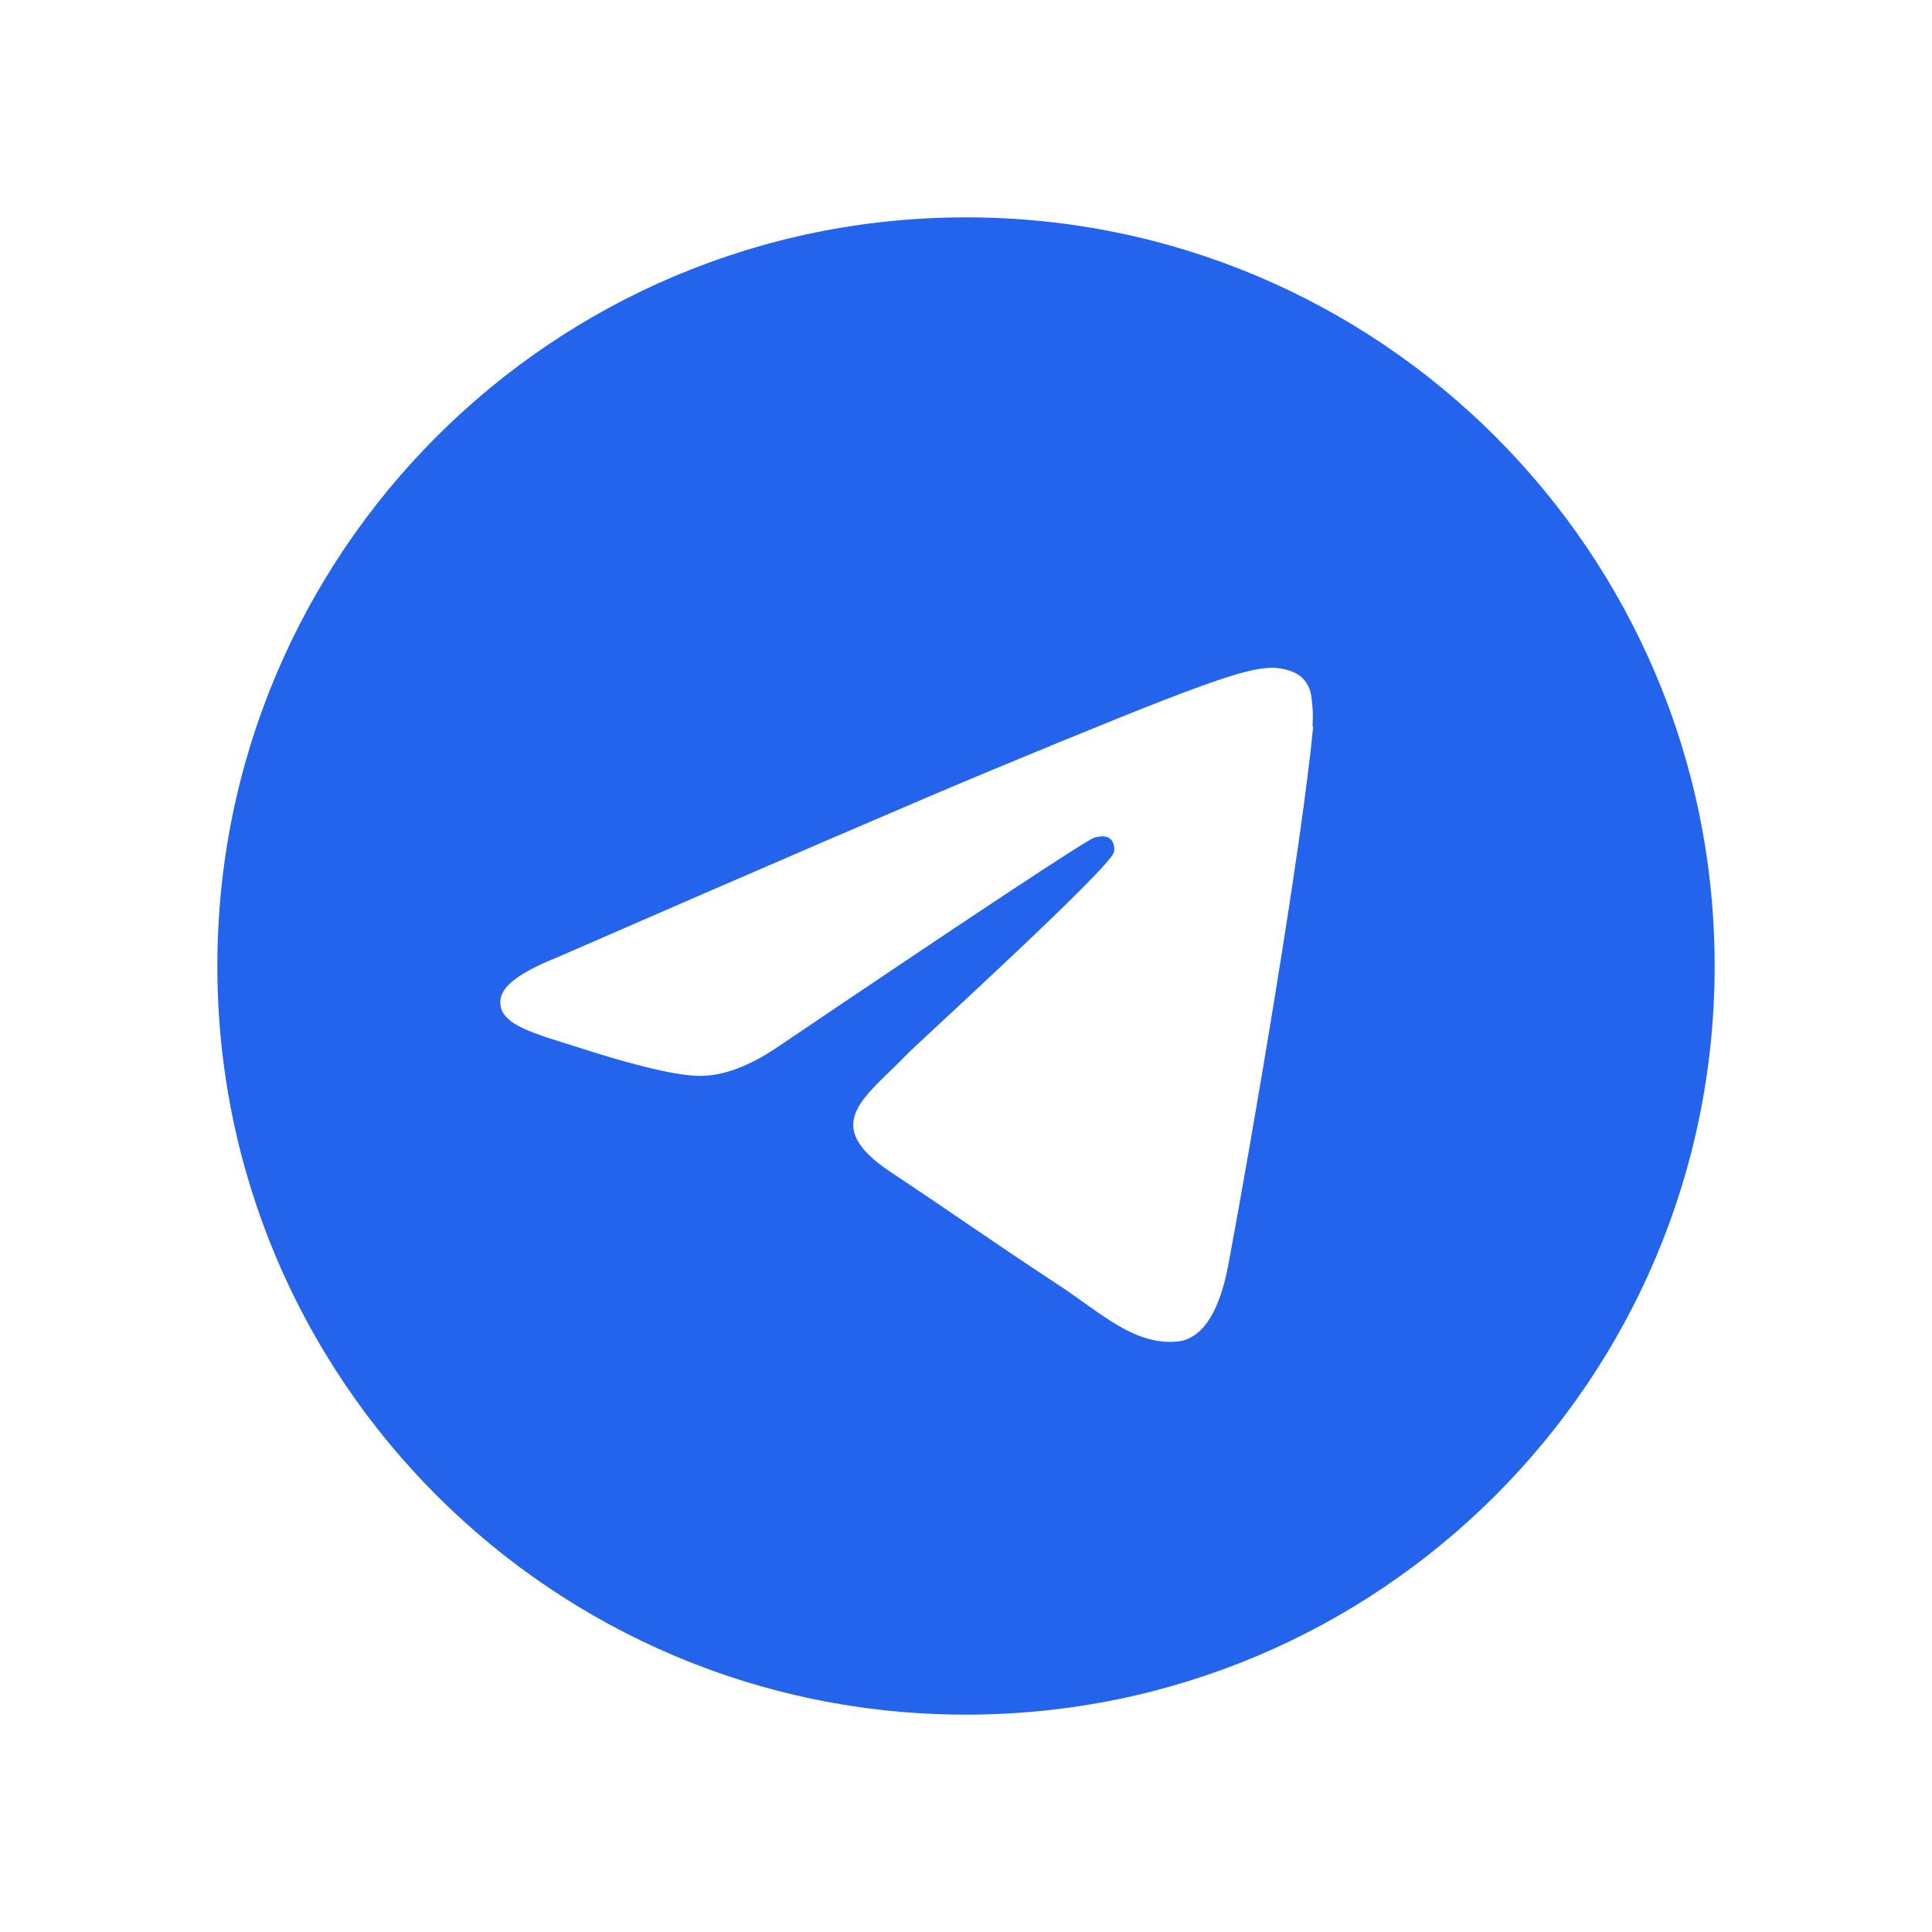
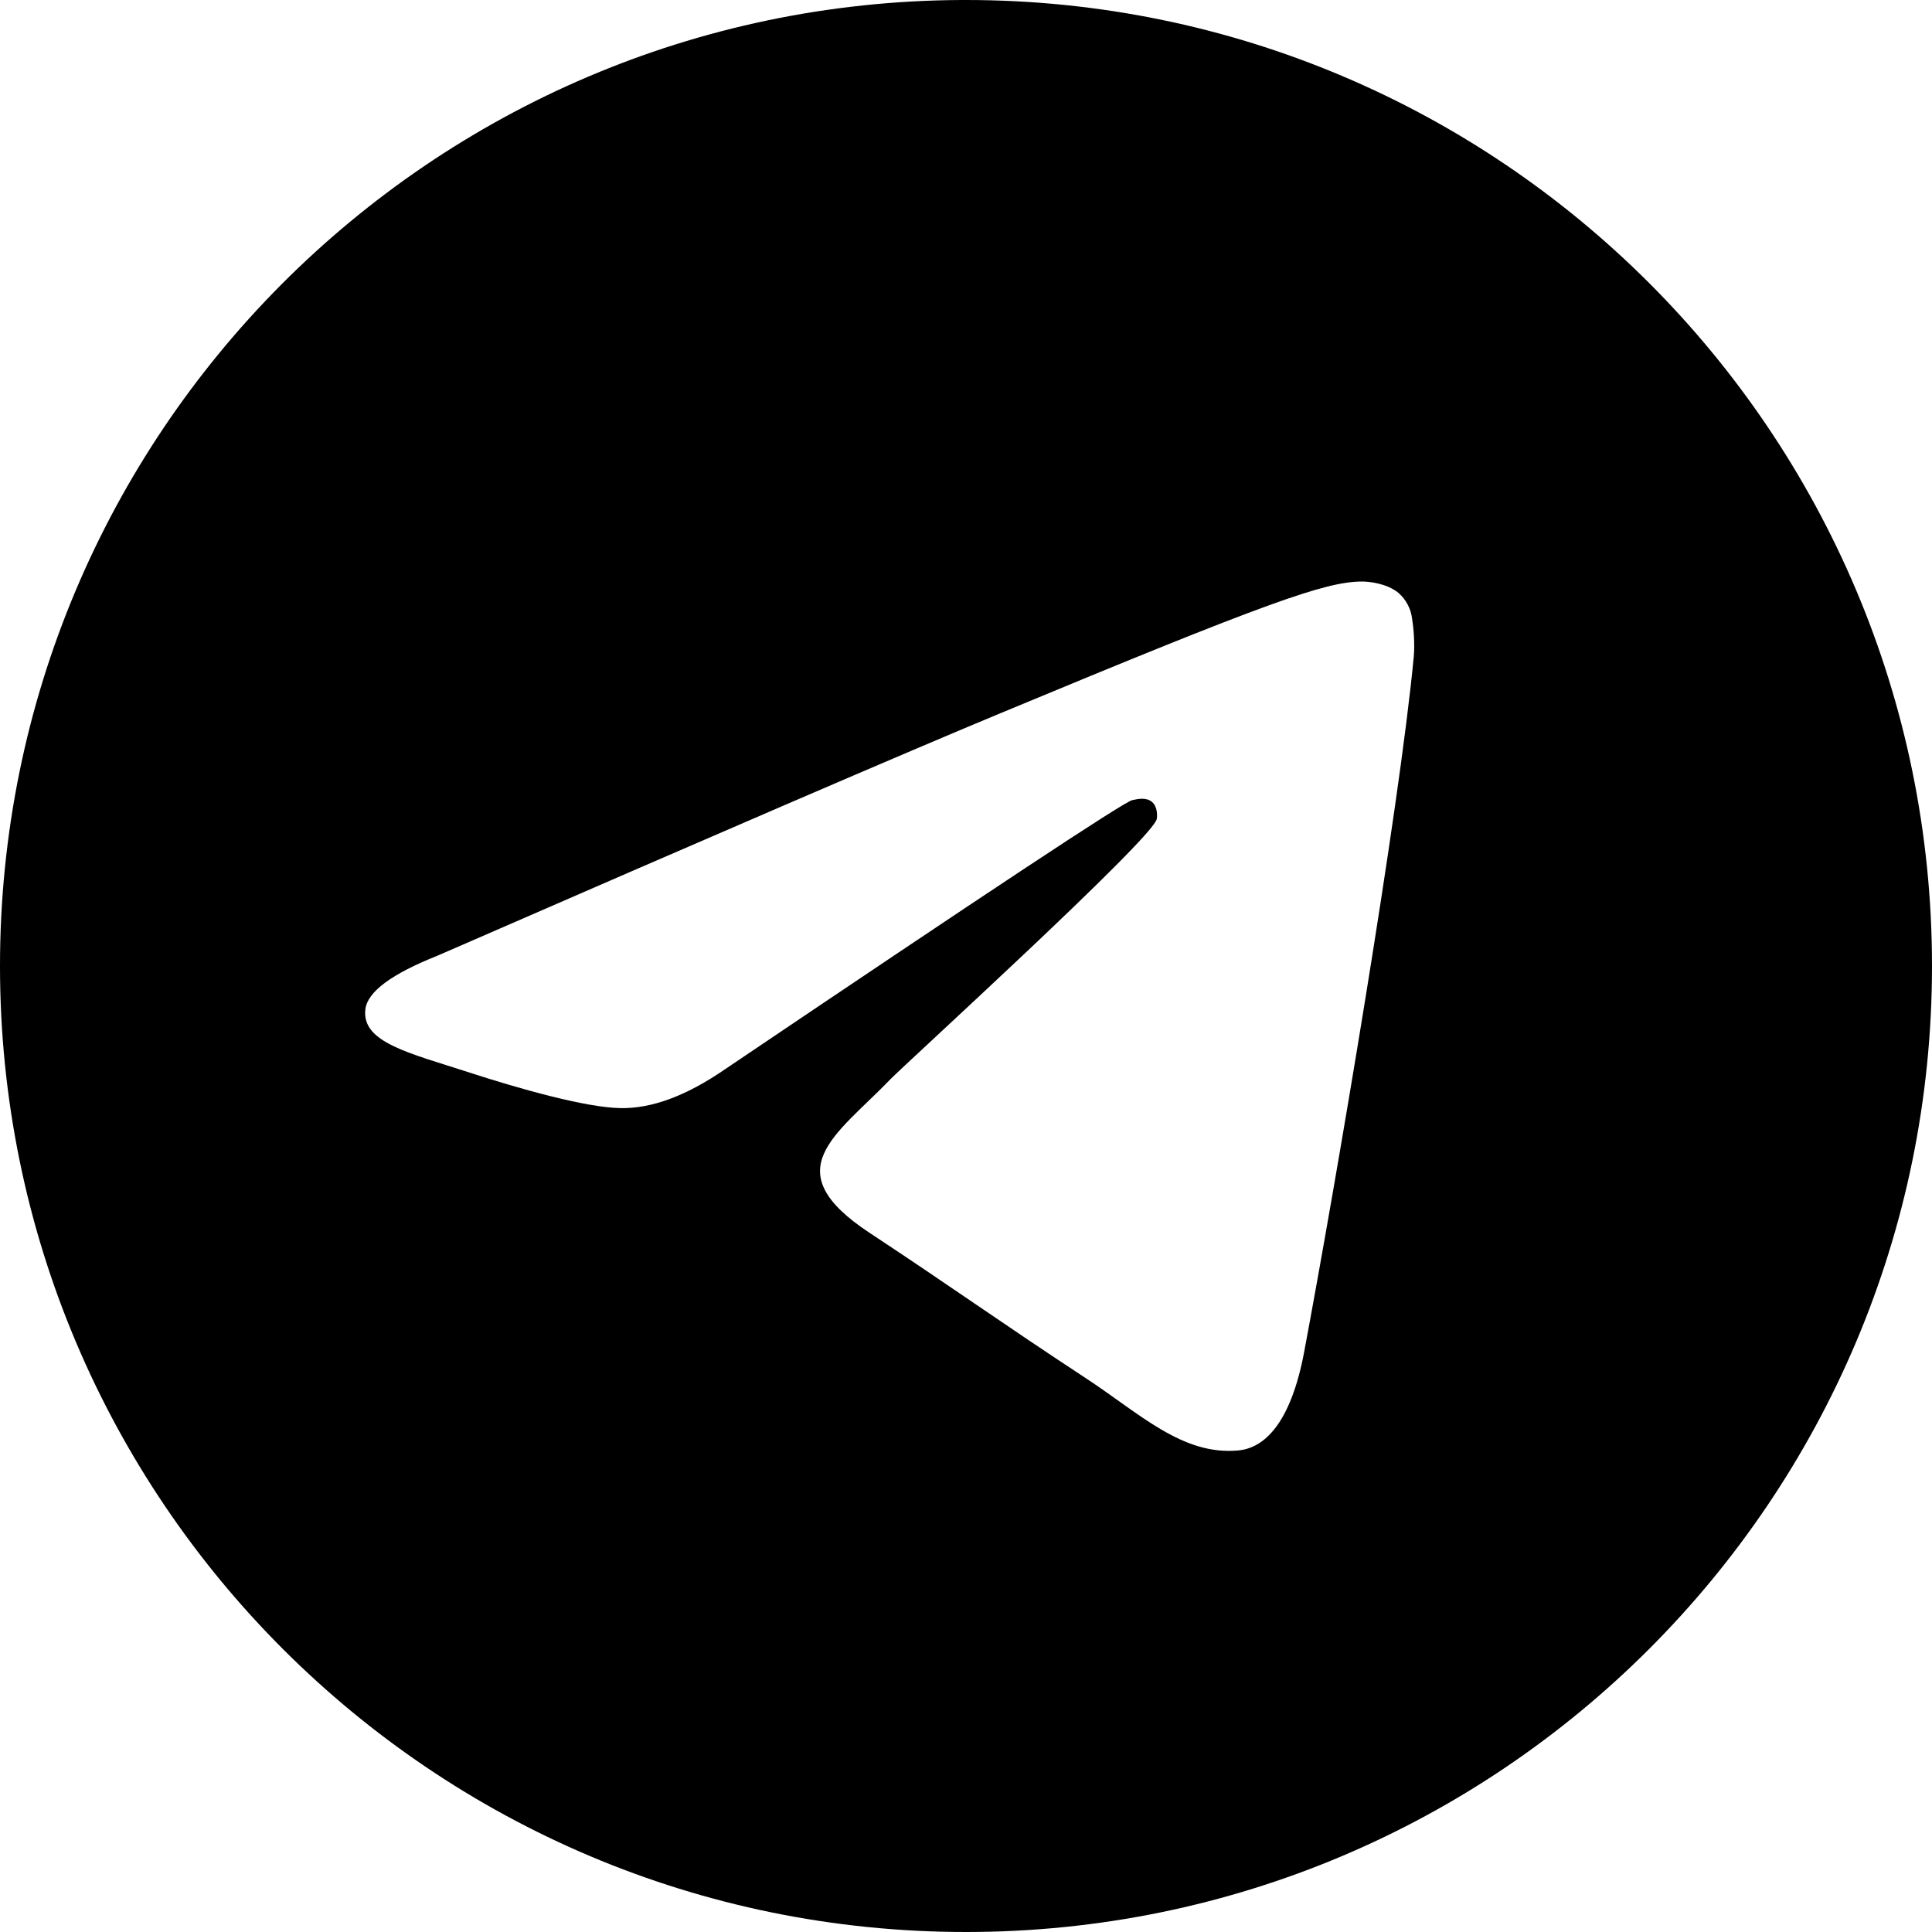
- <svg xmlns="http://www.w3.org/2000/svg" viewBox="0 0 640 640">
-   <path fill="hsl(221, 83%, 53%)" d="M320 72C183 72 72 183 72 320C72 457 183 568 320 568C457 568 568 457 568 320C568 183 457 72 320 72zM435 240.7C431.3 279.9 415.1 375.1 406.9 419C403.4 437.6 396.6 443.8 390 444.4C375.6 445.7 364.7 434.9 350.7 425.7C328.9 411.4 316.5 402.5 295.4 388.5C270.9 372.4 286.8 363.5 300.7 349C304.4 345.2 367.8 287.5 369 282.3C369.2 281.6 369.3 279.2 367.8 277.9C366.3 276.6 364.2 277.1 362.7 277.4C360.5 277.9 325.6 300.9 258.1 346.5C248.2 353.3 239.2 356.6 231.2 356.4C222.3 356.2 205.3 351.4 192.6 347.3C177.1 342.3 164.7 339.6 165.8 331C166.4 326.5 172.5 322 184.2 317.3C256.5 285.8 304.7 265 328.8 255C397.7 226.4 412 221.4 421.3 221.2C423.4 221.2 427.9 221.7 430.9 224.1C432.9 225.8 434.1 228.2 434.4 230.8C434.9 234 435 237.3 434.8 240.6z" />
+ <svg xmlns="http://www.w3.org/2000/svg" role="img" viewBox="0 0 24 24">
+   <path d="M11.944 0A12 12 0 0 0 0 12a12 12 0 0 0 12 12 12 12 0 0 0 12-12A12 12 0 0 0 12 0a12 12 0 0 0-.056 0zm4.962 7.224c.1-.002.321.023.465.14a.506.506 0 0 1 .171.325c.016.093.036.306.02.472-.18 1.898-.962 6.502-1.36 8.627-.168.9-.499 1.201-.82 1.23-.696.065-1.225-.46-1.9-.902-1.056-.693-1.653-1.124-2.678-1.8-1.185-.78-.417-1.21.258-1.91.177-.184 3.247-2.977 3.307-3.23.007-.032.014-.15-.056-.212s-.174-.041-.249-.024c-.106.024-1.793 1.14-5.061 3.345-.48.33-.913.49-1.302.48-.428-.008-1.252-.241-1.865-.44-.752-.245-1.349-.374-1.297-.789.027-.216.325-.437.893-.663 3.498-1.524 5.83-2.529 6.998-3.014 3.332-1.386 4.025-1.627 4.476-1.635z" />
</svg>
